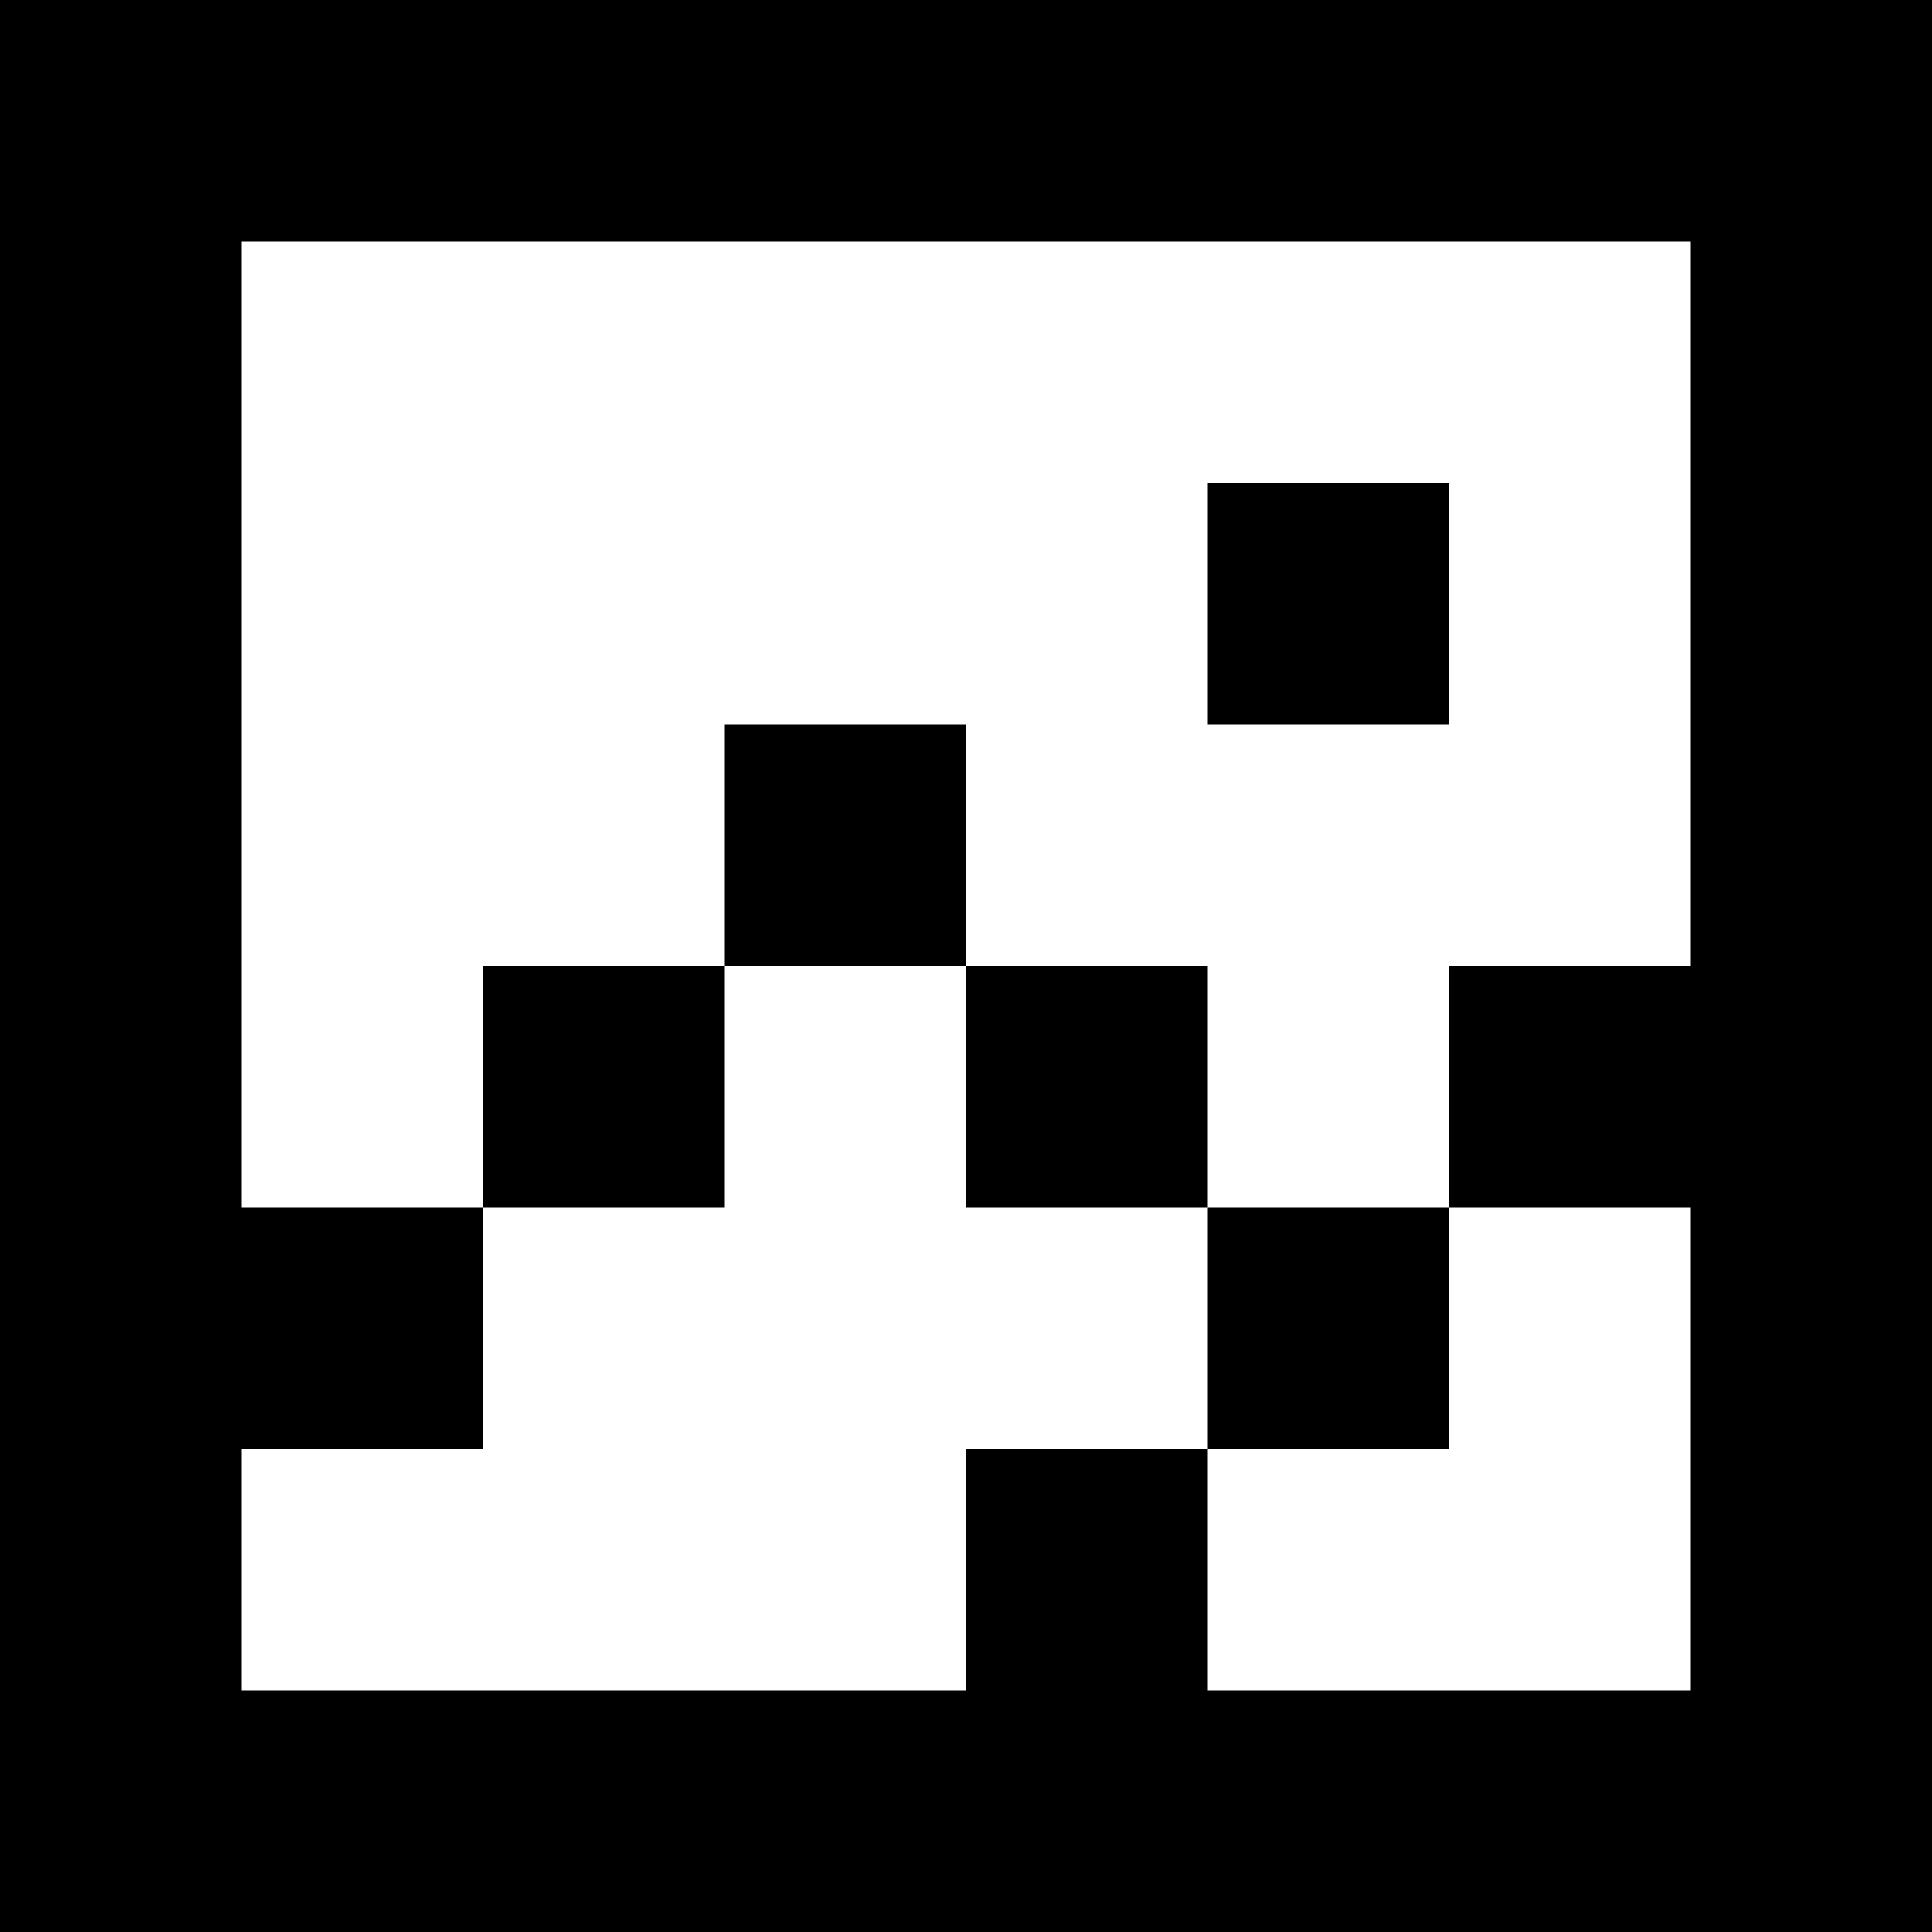
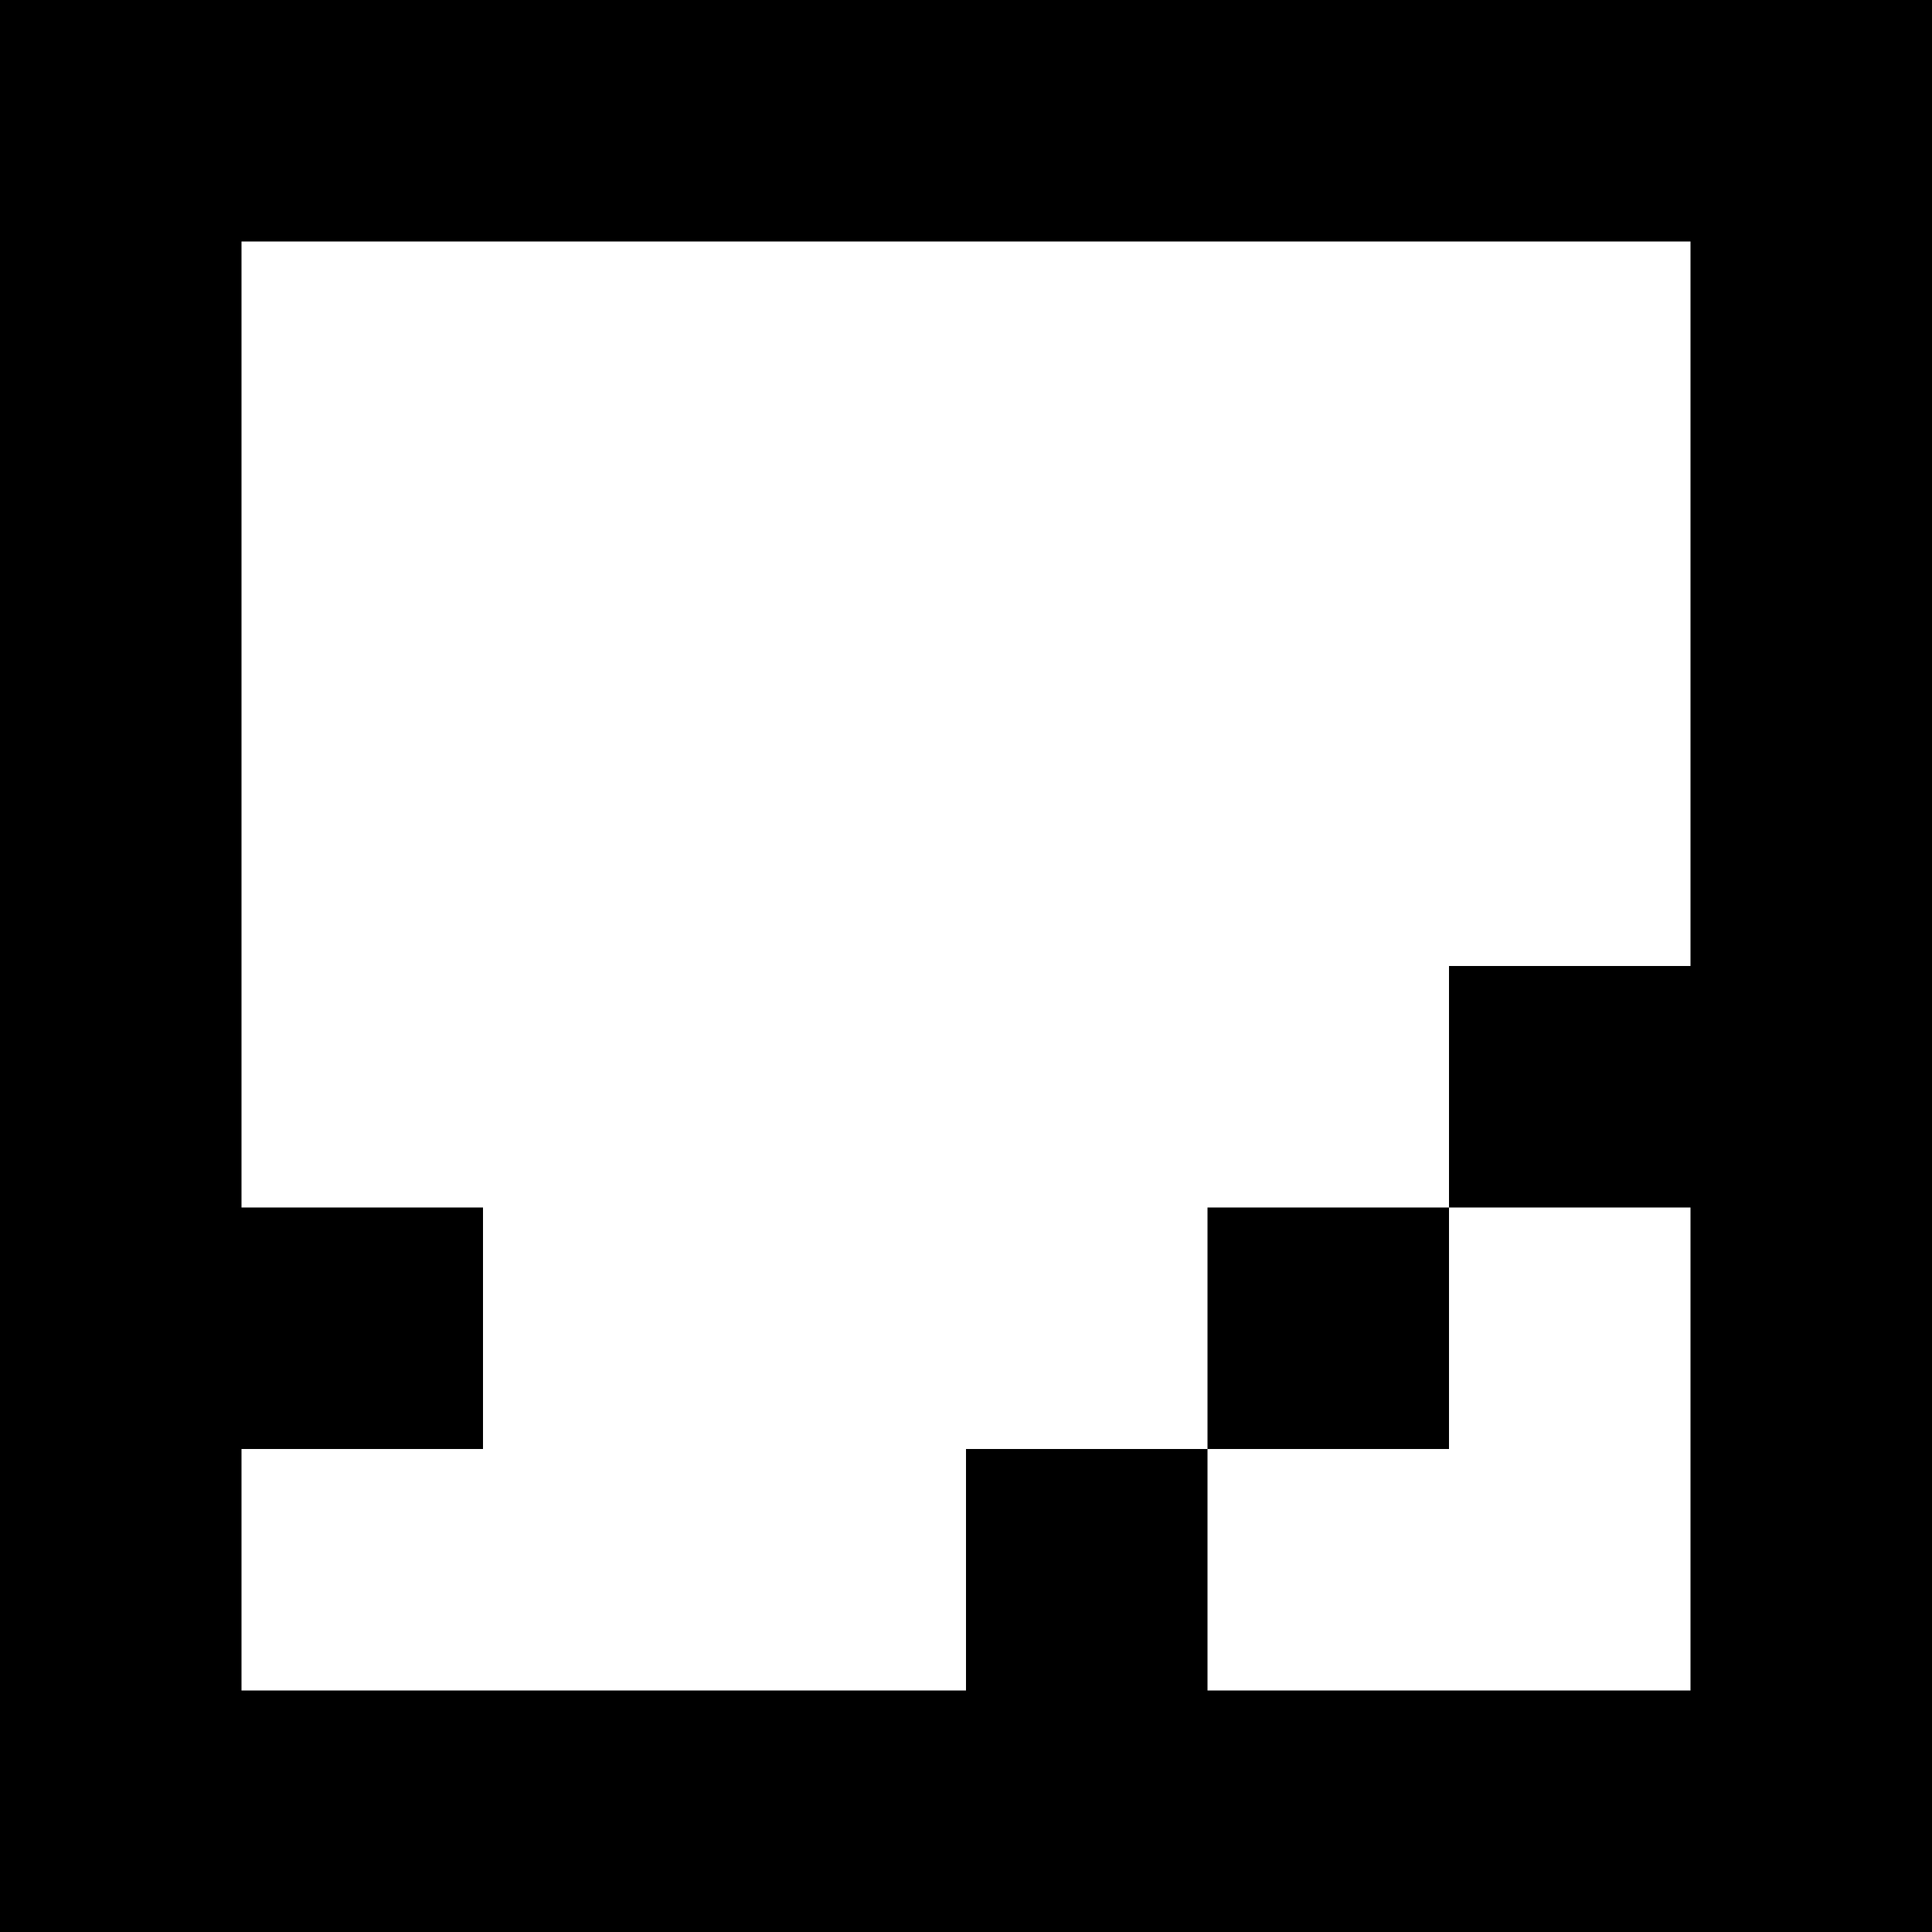
<svg xmlns="http://www.w3.org/2000/svg" width="256" height="256" viewBox="0 0 256 256" fill="none">
  <style>
 @media (prefers-color-scheme: dark) {
  :root {
  fill: #00CC14;
  }
 }
</style>
-   <path d="M128 128H160V160H128V128Z" fill="black" />
-   <path d="M96 128V96H128V128H96Z" fill="black" />
-   <path d="M96 128V160H64V128H96Z" fill="black" />
-   <path d="M192 64H160V96H192V64Z" fill="black" />
+   <path d="M128 128H160V160H128V128Z" fill="none" />
+   <path d="M96 128V96H128V128H96Z" fill="none" />
+   <path d="M96 128V160H64V128H96Z" fill="none" />
+   <path d="M192 64H160V96H192V64Z" fill="none" />
  <path fill-rule="evenodd" clip-rule="evenodd" d="M0 0V256H256V0H0ZM224 224H160V192H192V160H224V224ZM160 160H192V128H224V32H32V160H64V192H32V224H128V192H160V160Z" fill="black" />
</svg>
